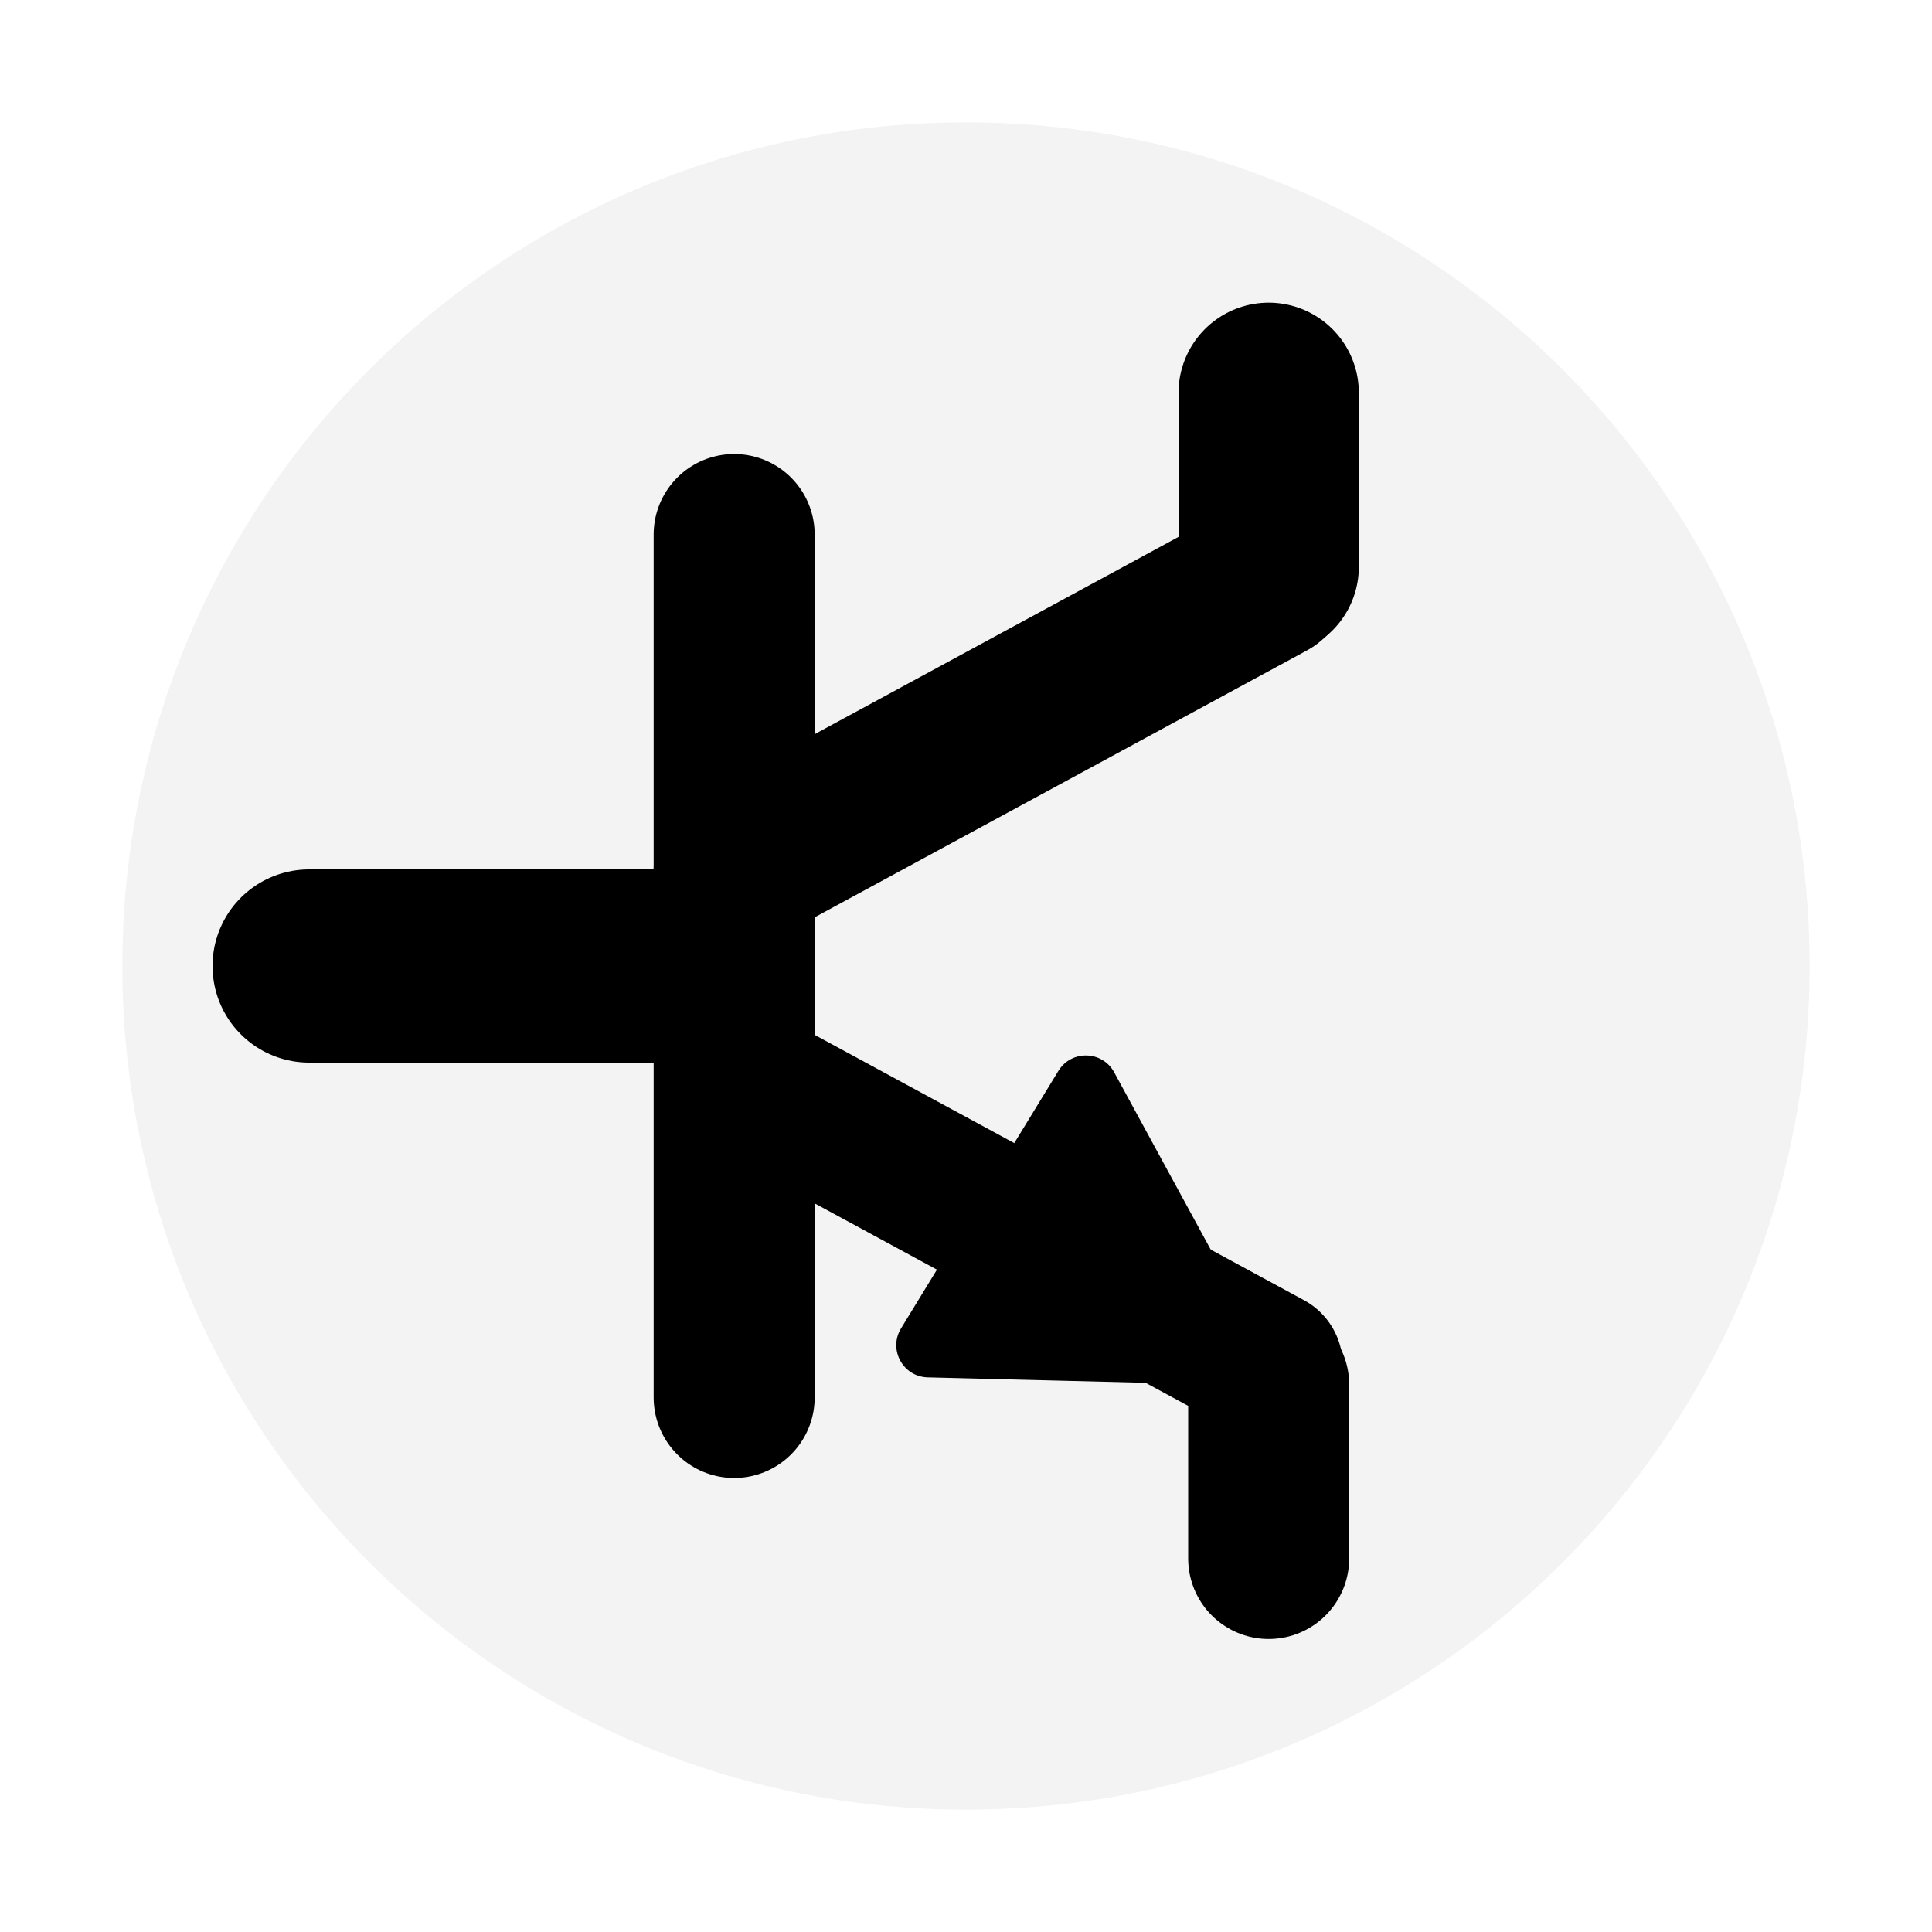
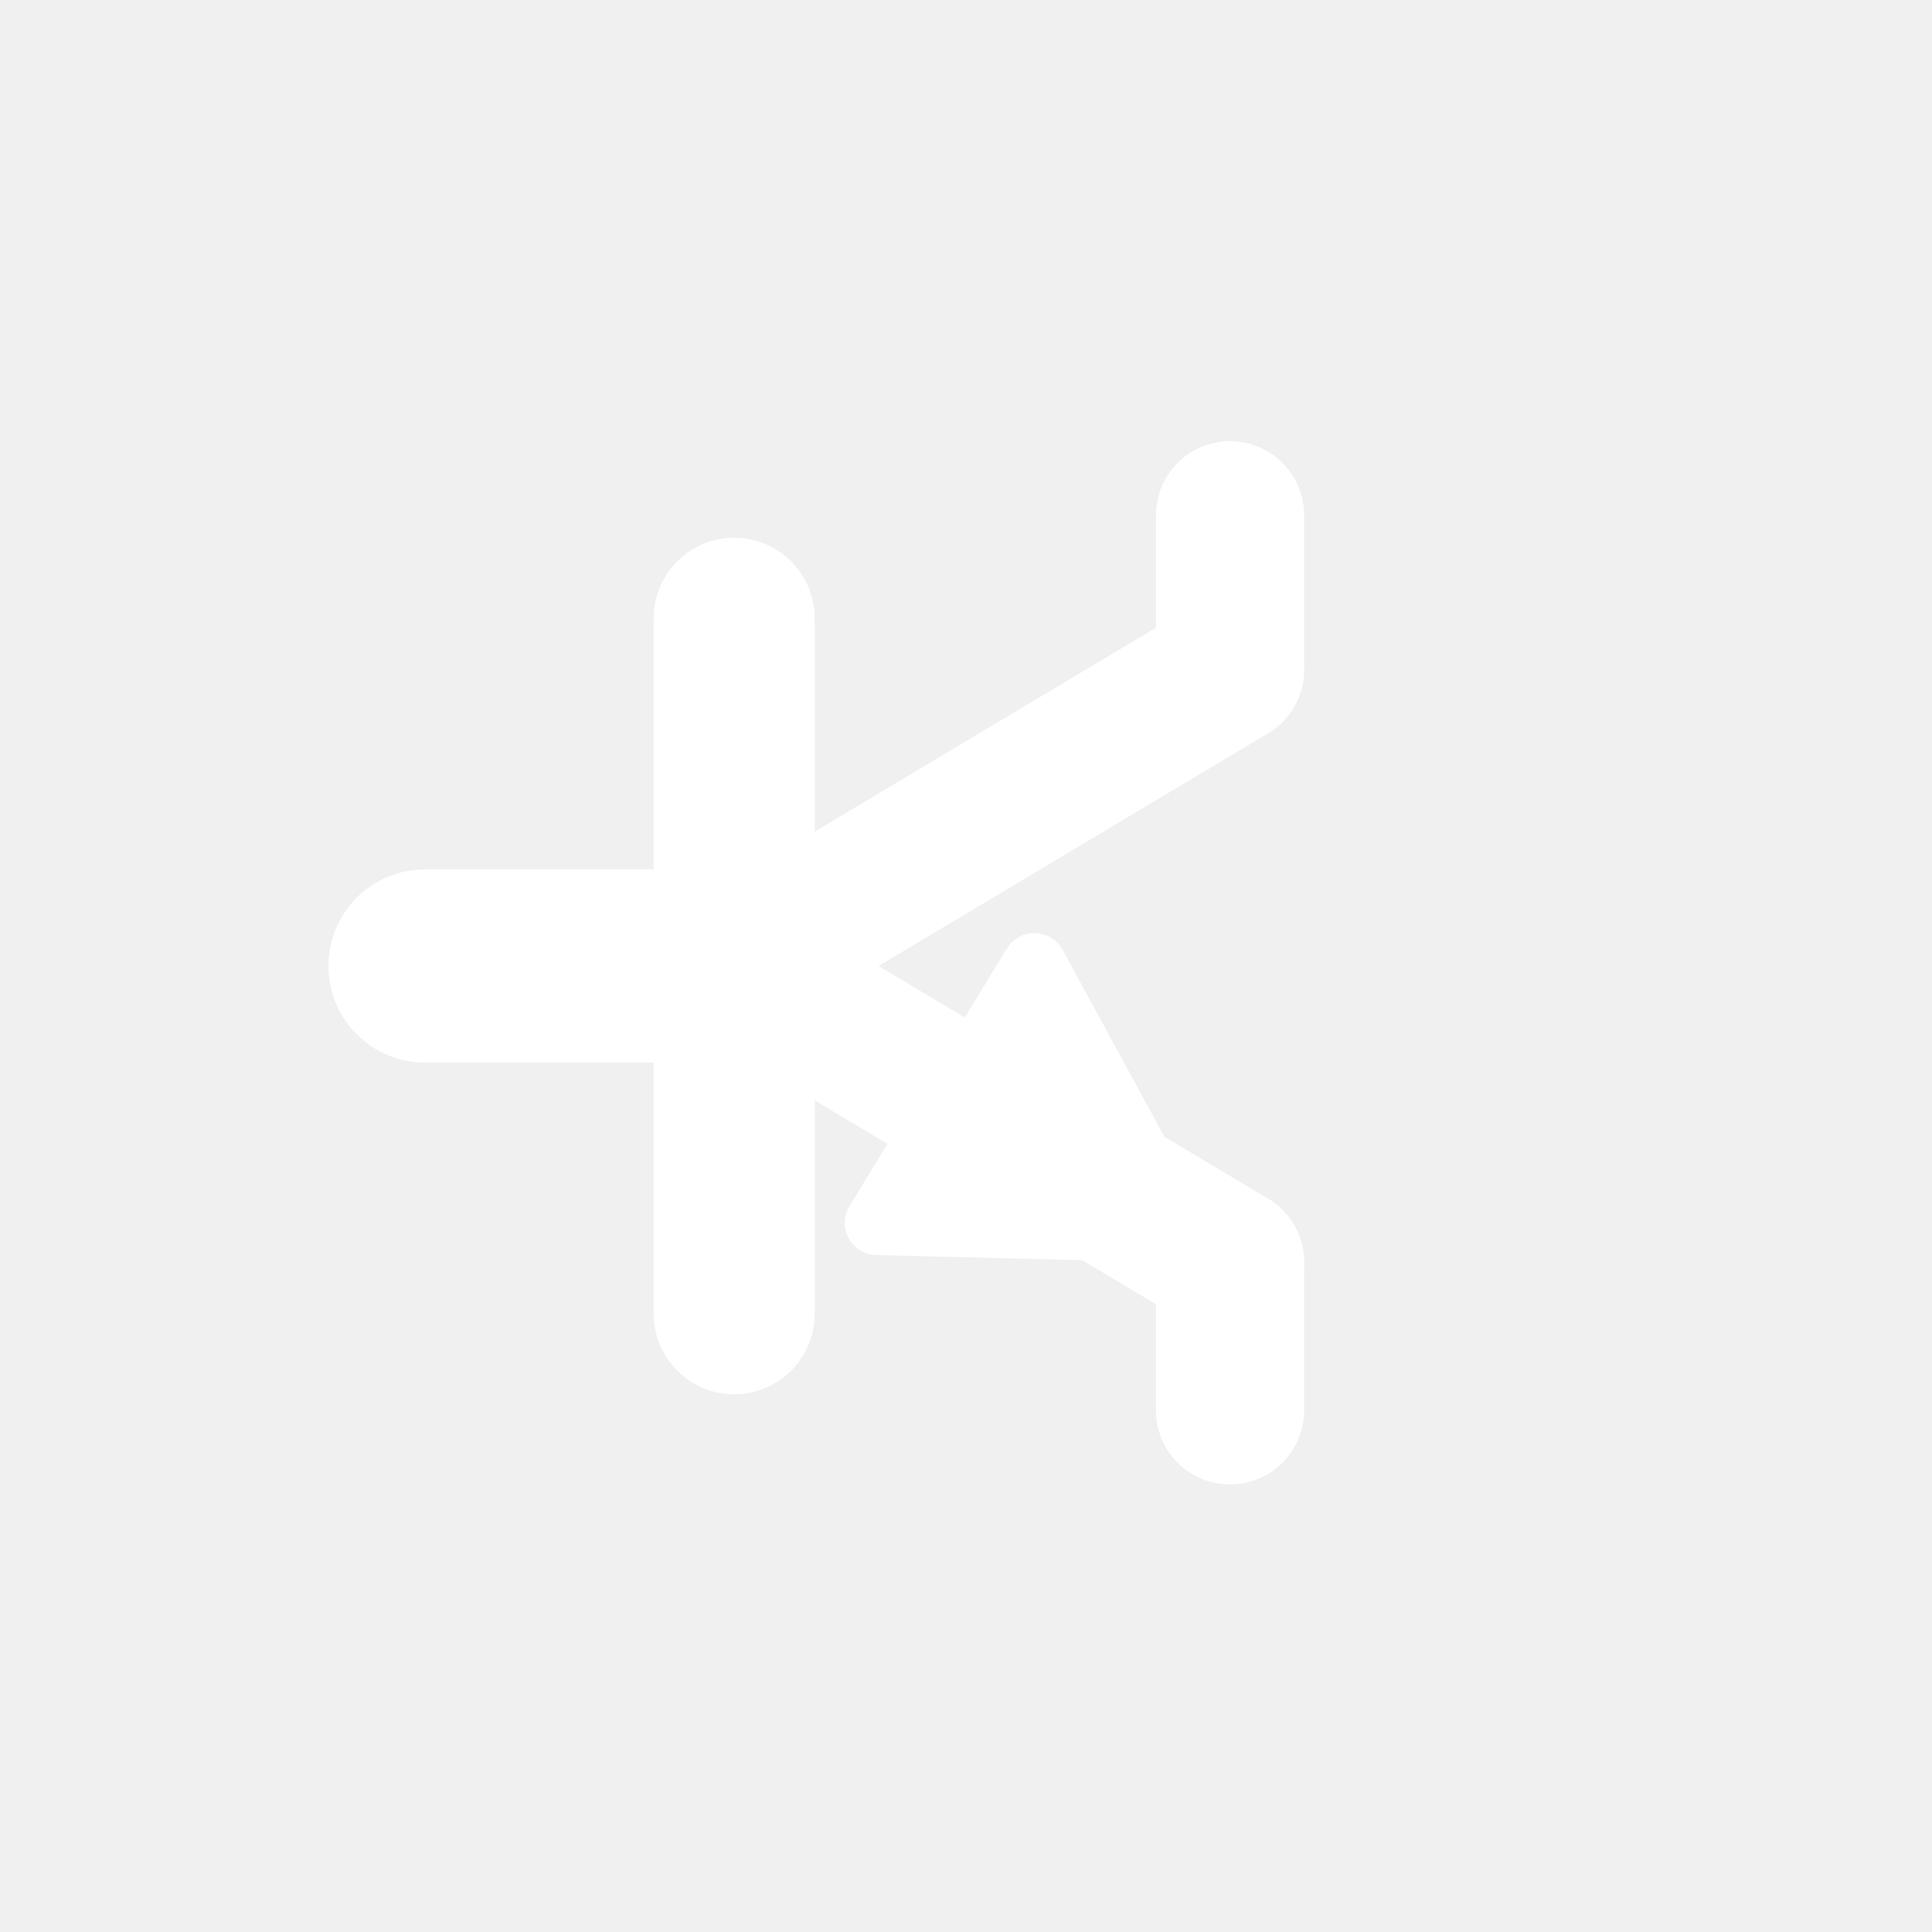
<svg xmlns="http://www.w3.org/2000/svg" width="300" height="300" viewBox="0 0 300 300" fill="none">
-   <rect width="300" height="300" fill="white" />
-   <circle cx="150" cy="150" r="131" fill="#D5D5D5" fill-opacity="0.3" />
-   <path d="M114 135L197 90" stroke="black" stroke-width="25" stroke-linecap="round" />
-   <path d="M114 167L197 212" stroke="black" stroke-width="23" stroke-linecap="round" />
-   <path d="M197 61L197 88" stroke="black" stroke-width="28" stroke-linecap="round" />
-   <path d="M197 215L197 242" stroke="black" stroke-width="25" stroke-linecap="round" />
-   <path d="M114 217L114 83" stroke="black" stroke-width="25" stroke-linecap="round" />
-   <path d="M48 150L107 150" stroke="black" stroke-width="30" stroke-linecap="round" />
-   <path d="M195.416 207.657C197.257 211.037 194.748 215.142 190.9 215.046L144.055 213.877C140.207 213.781 137.906 209.555 139.914 206.271L164.349 166.287C166.356 163.002 171.166 163.122 173.006 166.503L195.416 207.657Z" fill="black" />
+   <path d="M114 150L191 104" stroke="white" stroke-width="23" stroke-linecap="round" />
+   <path d="M114 150L191 196" stroke="white" stroke-width="23" stroke-linecap="round" />
+   <path d="M191 80L191 104" stroke="white" stroke-width="23" stroke-linecap="round" />
+   <path d="M191 196L191 219" stroke="white" stroke-width="23" stroke-linecap="round" />
+   <path d="M114 204L114 96" stroke="white" stroke-width="25" stroke-linecap="round" />
+   <path d="M66 150L107 150" stroke="white" stroke-width="30" stroke-linecap="round" />
+   <path d="M187.416 188.657C189.257 192.037 186.748 196.142 182.9 196.046L136.055 194.877C132.207 194.781 129.906 190.555 131.914 187.271L156.349 147.287C158.356 144.002 163.166 144.122 165.006 147.503L187.416 188.657Z" fill="white" />
</svg>
